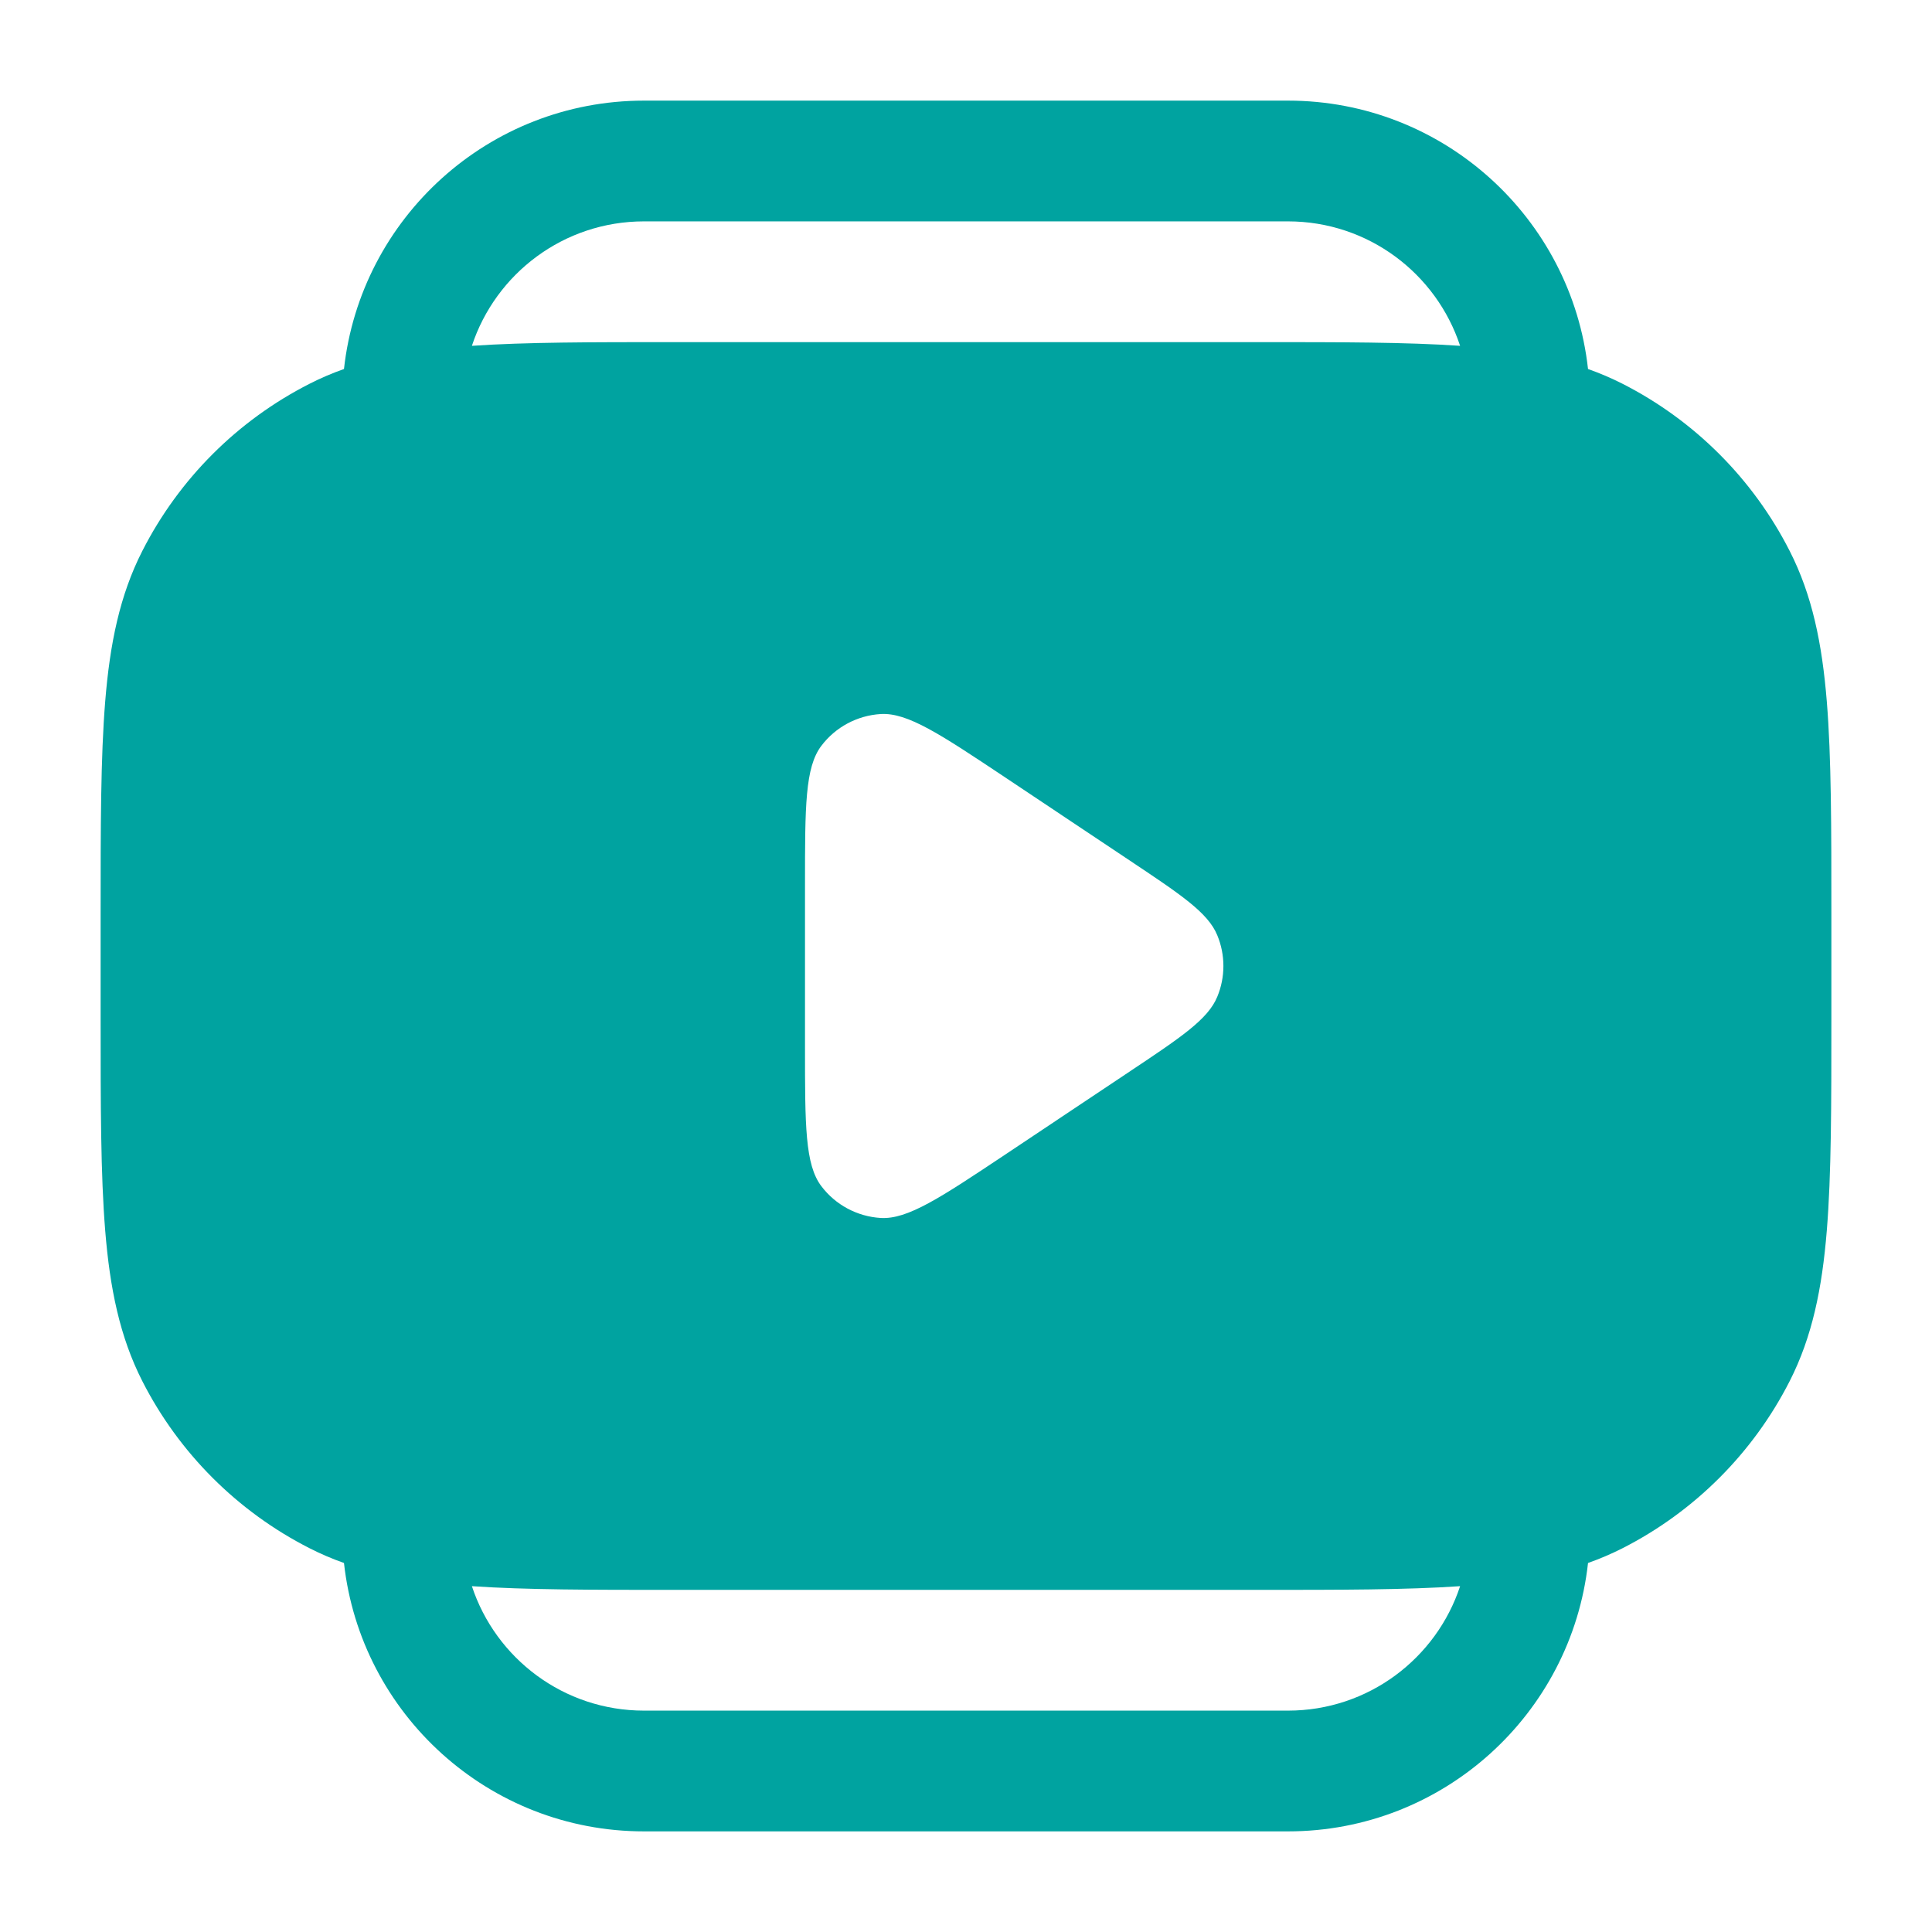
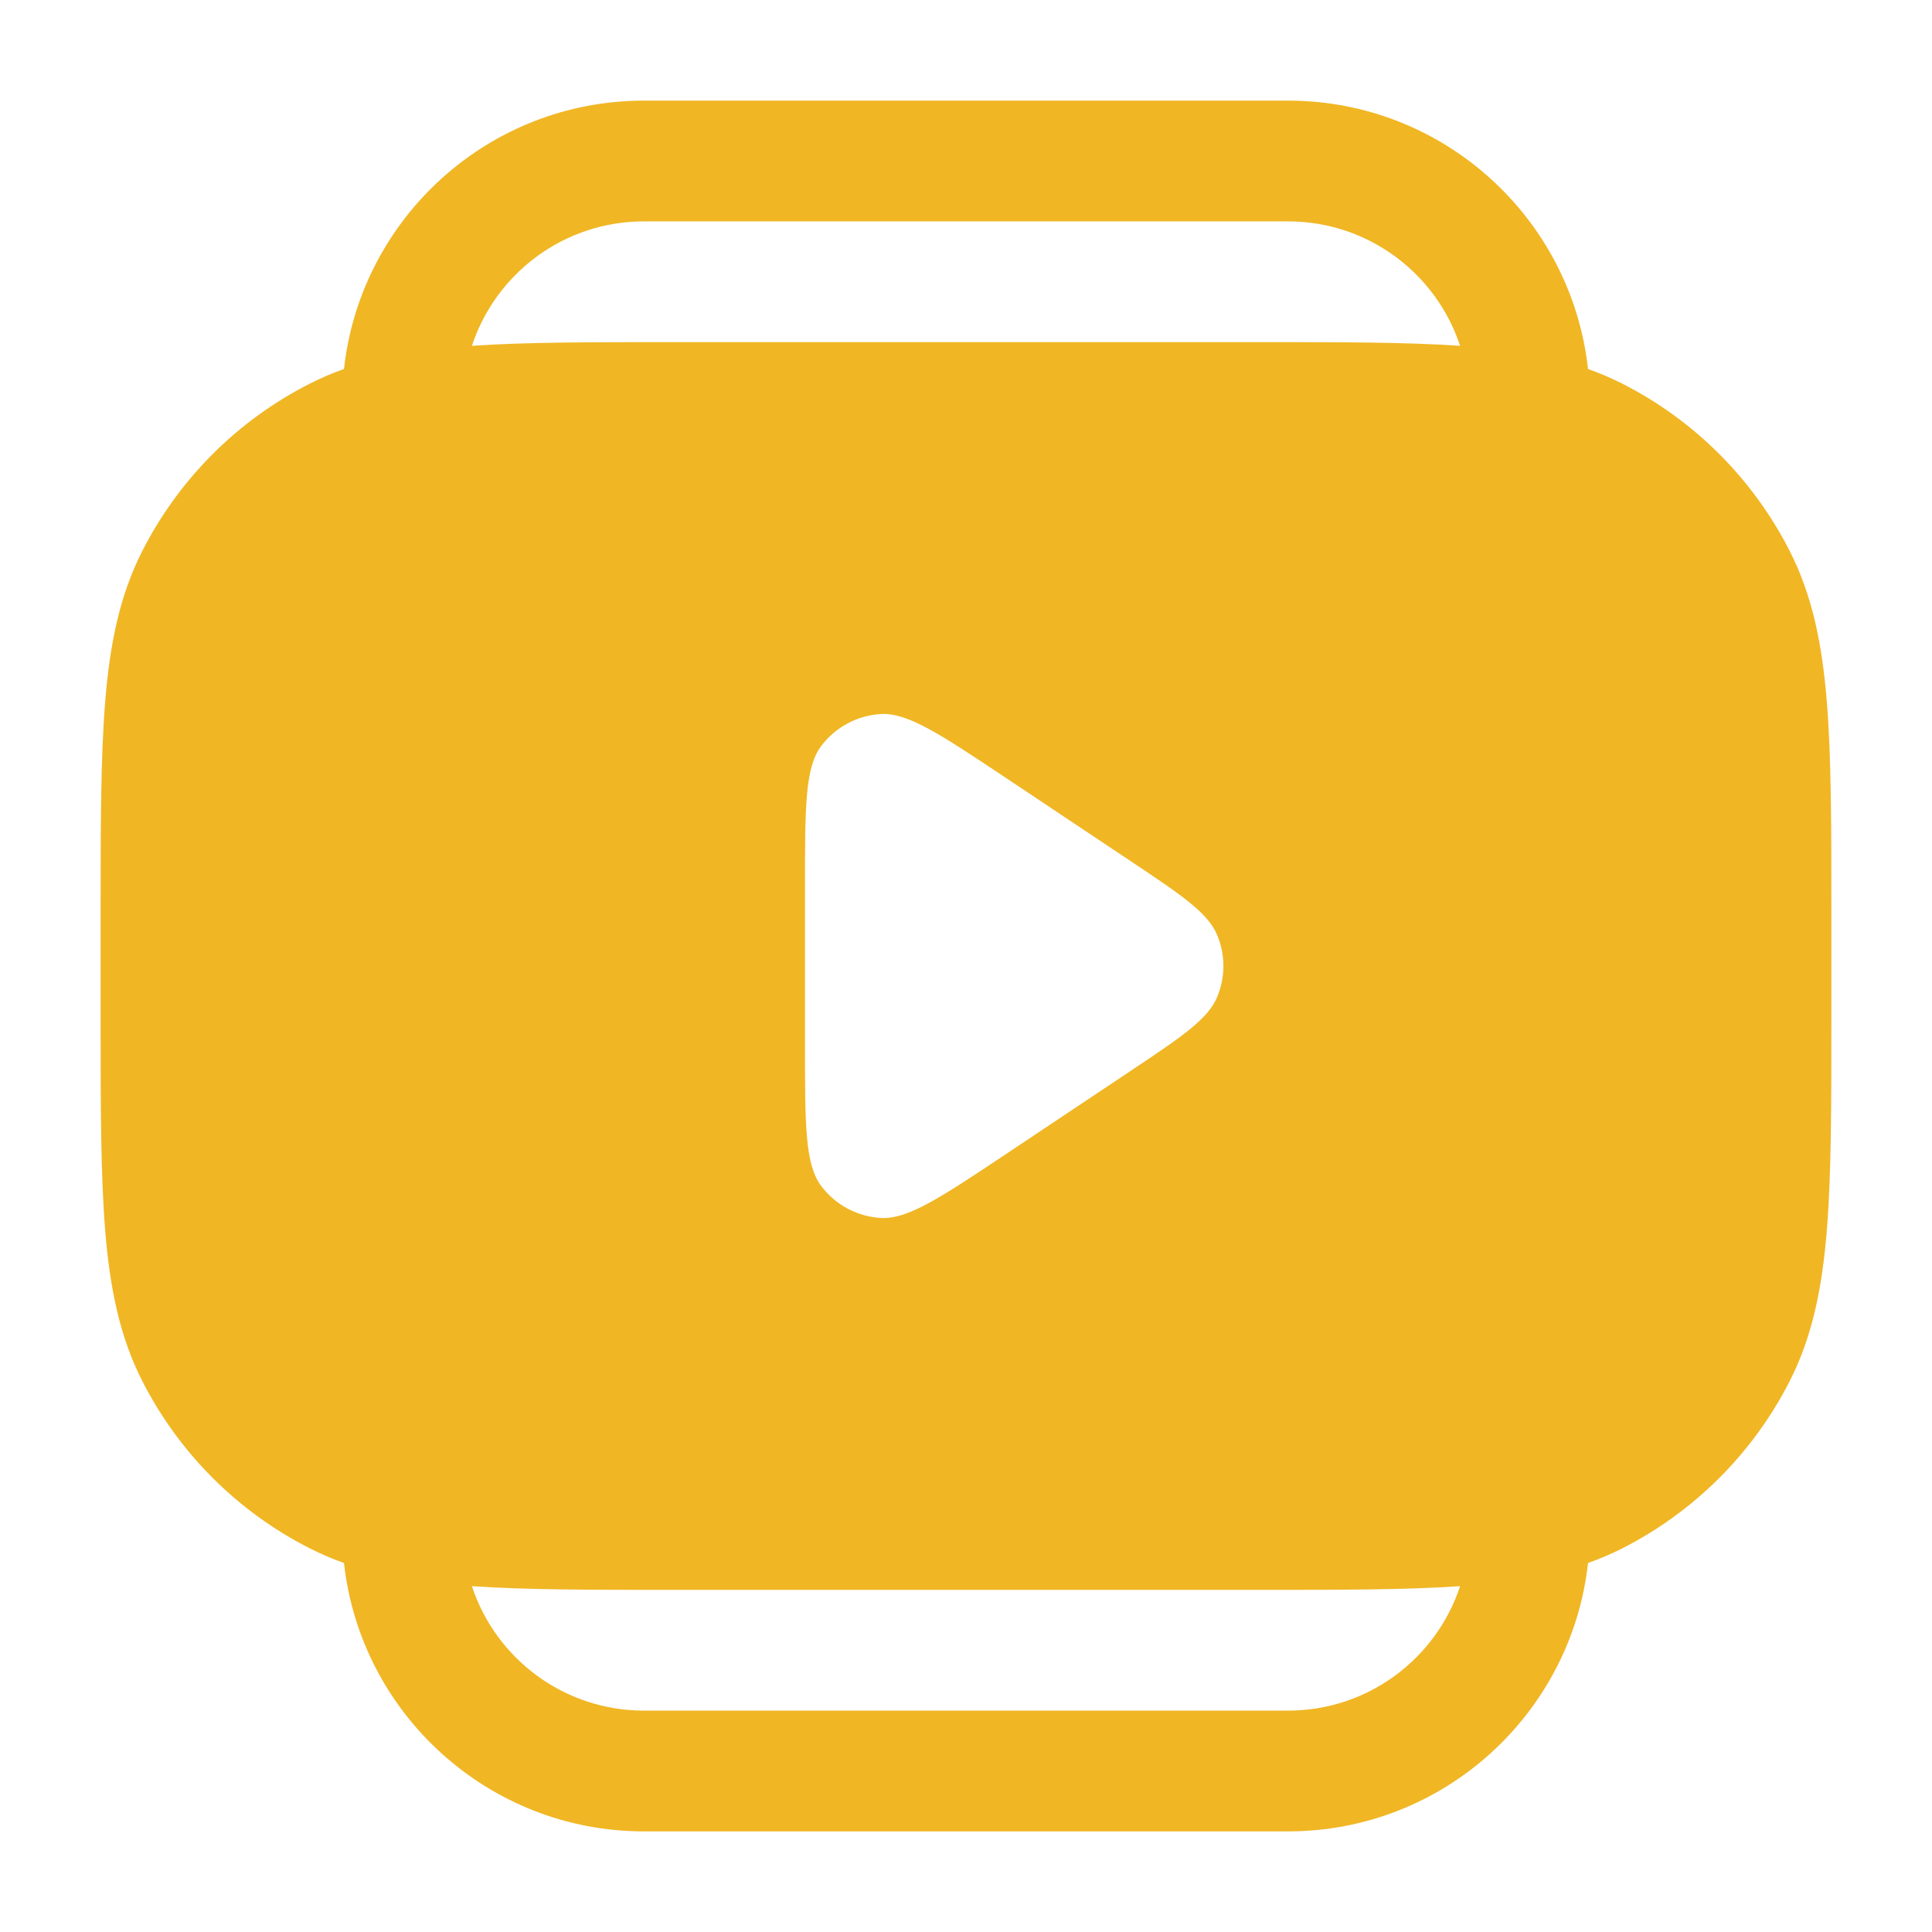
<svg xmlns="http://www.w3.org/2000/svg" width="24" height="24" viewBox="0 0 24 24" fill="none">
-   <path fill-rule="evenodd" clip-rule="evenodd" d="M4.273 4.584C4.126 4.636 3.983 4.697 3.844 4.768C2.95 5.223 2.223 5.95 1.768 6.844C1.487 7.395 1.365 7.998 1.307 8.712C1.25 9.409 1.25 10.275 1.25 11.367V11.4V12.6V12.633C1.25 13.725 1.25 14.591 1.307 15.288C1.365 16.002 1.487 16.605 1.768 17.157C2.223 18.05 2.95 18.777 3.844 19.232C3.983 19.303 4.126 19.364 4.273 19.416C4.48 21.291 6.07 22.75 8 22.75H16C17.93 22.75 19.52 21.291 19.727 19.416C19.874 19.364 20.017 19.303 20.157 19.232C21.05 18.777 21.777 18.05 22.232 17.157C22.513 16.605 22.635 16.002 22.693 15.288C22.75 14.591 22.75 13.725 22.75 12.633V12.6V11.4V11.367C22.75 10.275 22.75 9.409 22.693 8.712C22.635 7.998 22.513 7.395 22.232 6.844C21.777 5.95 21.05 5.223 20.157 4.768C20.017 4.697 19.874 4.636 19.727 4.584C19.52 2.708 17.93 1.25 16 1.25H8C6.07 1.25 4.48 2.708 4.273 4.584ZM8.367 4.25H8.367H8.367H8.4H15.6H15.633C16.648 4.25 17.467 4.25 18.138 4.296C17.842 3.398 16.997 2.75 16 2.75H8C7.003 2.75 6.158 3.398 5.862 4.296C6.533 4.25 7.352 4.25 8.367 4.25ZM18.138 19.704C17.467 19.75 16.648 19.75 15.633 19.75H15.6H8.4H8.367C7.352 19.75 6.533 19.75 5.862 19.704C6.158 20.602 7.003 21.25 8 21.25H16C16.997 21.25 17.842 20.602 18.138 19.704ZM10 10.99V13.01C10 13.982 10 14.467 10.203 14.735C10.379 14.968 10.649 15.112 10.94 15.13C11.275 15.15 11.68 14.88 12.488 14.342L12.488 14.342L14.003 13.331C14.671 12.886 15.005 12.664 15.121 12.383C15.223 12.138 15.223 11.862 15.121 11.617C15.005 11.336 14.671 11.114 14.003 10.669L12.488 9.658C11.68 9.12 11.275 8.85 10.94 8.87C10.649 8.888 10.379 9.032 10.203 9.265C10 9.533 10 10.018 10 10.99Z" fill="#00A3A0" />
+   <path fill-rule="evenodd" clip-rule="evenodd" d="M4.273 4.584C4.126 4.636 3.983 4.697 3.844 4.768C2.95 5.223 2.223 5.95 1.768 6.844C1.487 7.395 1.365 7.998 1.307 8.712C1.25 9.409 1.25 10.275 1.25 11.367V11.4V12.6V12.633C1.25 13.725 1.25 14.591 1.307 15.288C1.365 16.002 1.487 16.605 1.768 17.157C2.223 18.05 2.95 18.777 3.844 19.232C3.983 19.303 4.126 19.364 4.273 19.416C4.48 21.291 6.07 22.75 8 22.75H16C17.93 22.75 19.52 21.291 19.727 19.416C19.874 19.364 20.017 19.303 20.157 19.232C21.05 18.777 21.777 18.05 22.232 17.157C22.513 16.605 22.635 16.002 22.693 15.288C22.75 14.591 22.75 13.725 22.75 12.633V12.6V11.4V11.367C22.75 10.275 22.75 9.409 22.693 8.712C22.635 7.998 22.513 7.395 22.232 6.844C21.777 5.95 21.05 5.223 20.157 4.768C20.017 4.697 19.874 4.636 19.727 4.584C19.52 2.708 17.93 1.25 16 1.25H8C6.07 1.25 4.48 2.708 4.273 4.584ZM8.367 4.25H8.367H8.367H8.4H15.6H15.633C16.648 4.25 17.467 4.25 18.138 4.296C17.842 3.398 16.997 2.75 16 2.75H8C7.003 2.75 6.158 3.398 5.862 4.296C6.533 4.25 7.352 4.25 8.367 4.25ZM18.138 19.704C17.467 19.75 16.648 19.75 15.633 19.75H15.6H8.4H8.367C7.352 19.75 6.533 19.75 5.862 19.704C6.158 20.602 7.003 21.25 8 21.25H16C16.997 21.25 17.842 20.602 18.138 19.704ZM10 10.99V13.01C10 13.982 10 14.467 10.203 14.735C10.379 14.968 10.649 15.112 10.94 15.13C11.275 15.15 11.68 14.88 12.488 14.342L12.488 14.342L14.003 13.331C14.671 12.886 15.005 12.664 15.121 12.383C15.223 12.138 15.223 11.862 15.121 11.617C15.005 11.336 14.671 11.114 14.003 10.669L12.488 9.658C11.68 9.12 11.275 8.85 10.94 8.87C10.649 8.888 10.379 9.032 10.203 9.265C10 9.533 10 10.018 10 10.99Z" fill="#F0B624" />
</svg>
